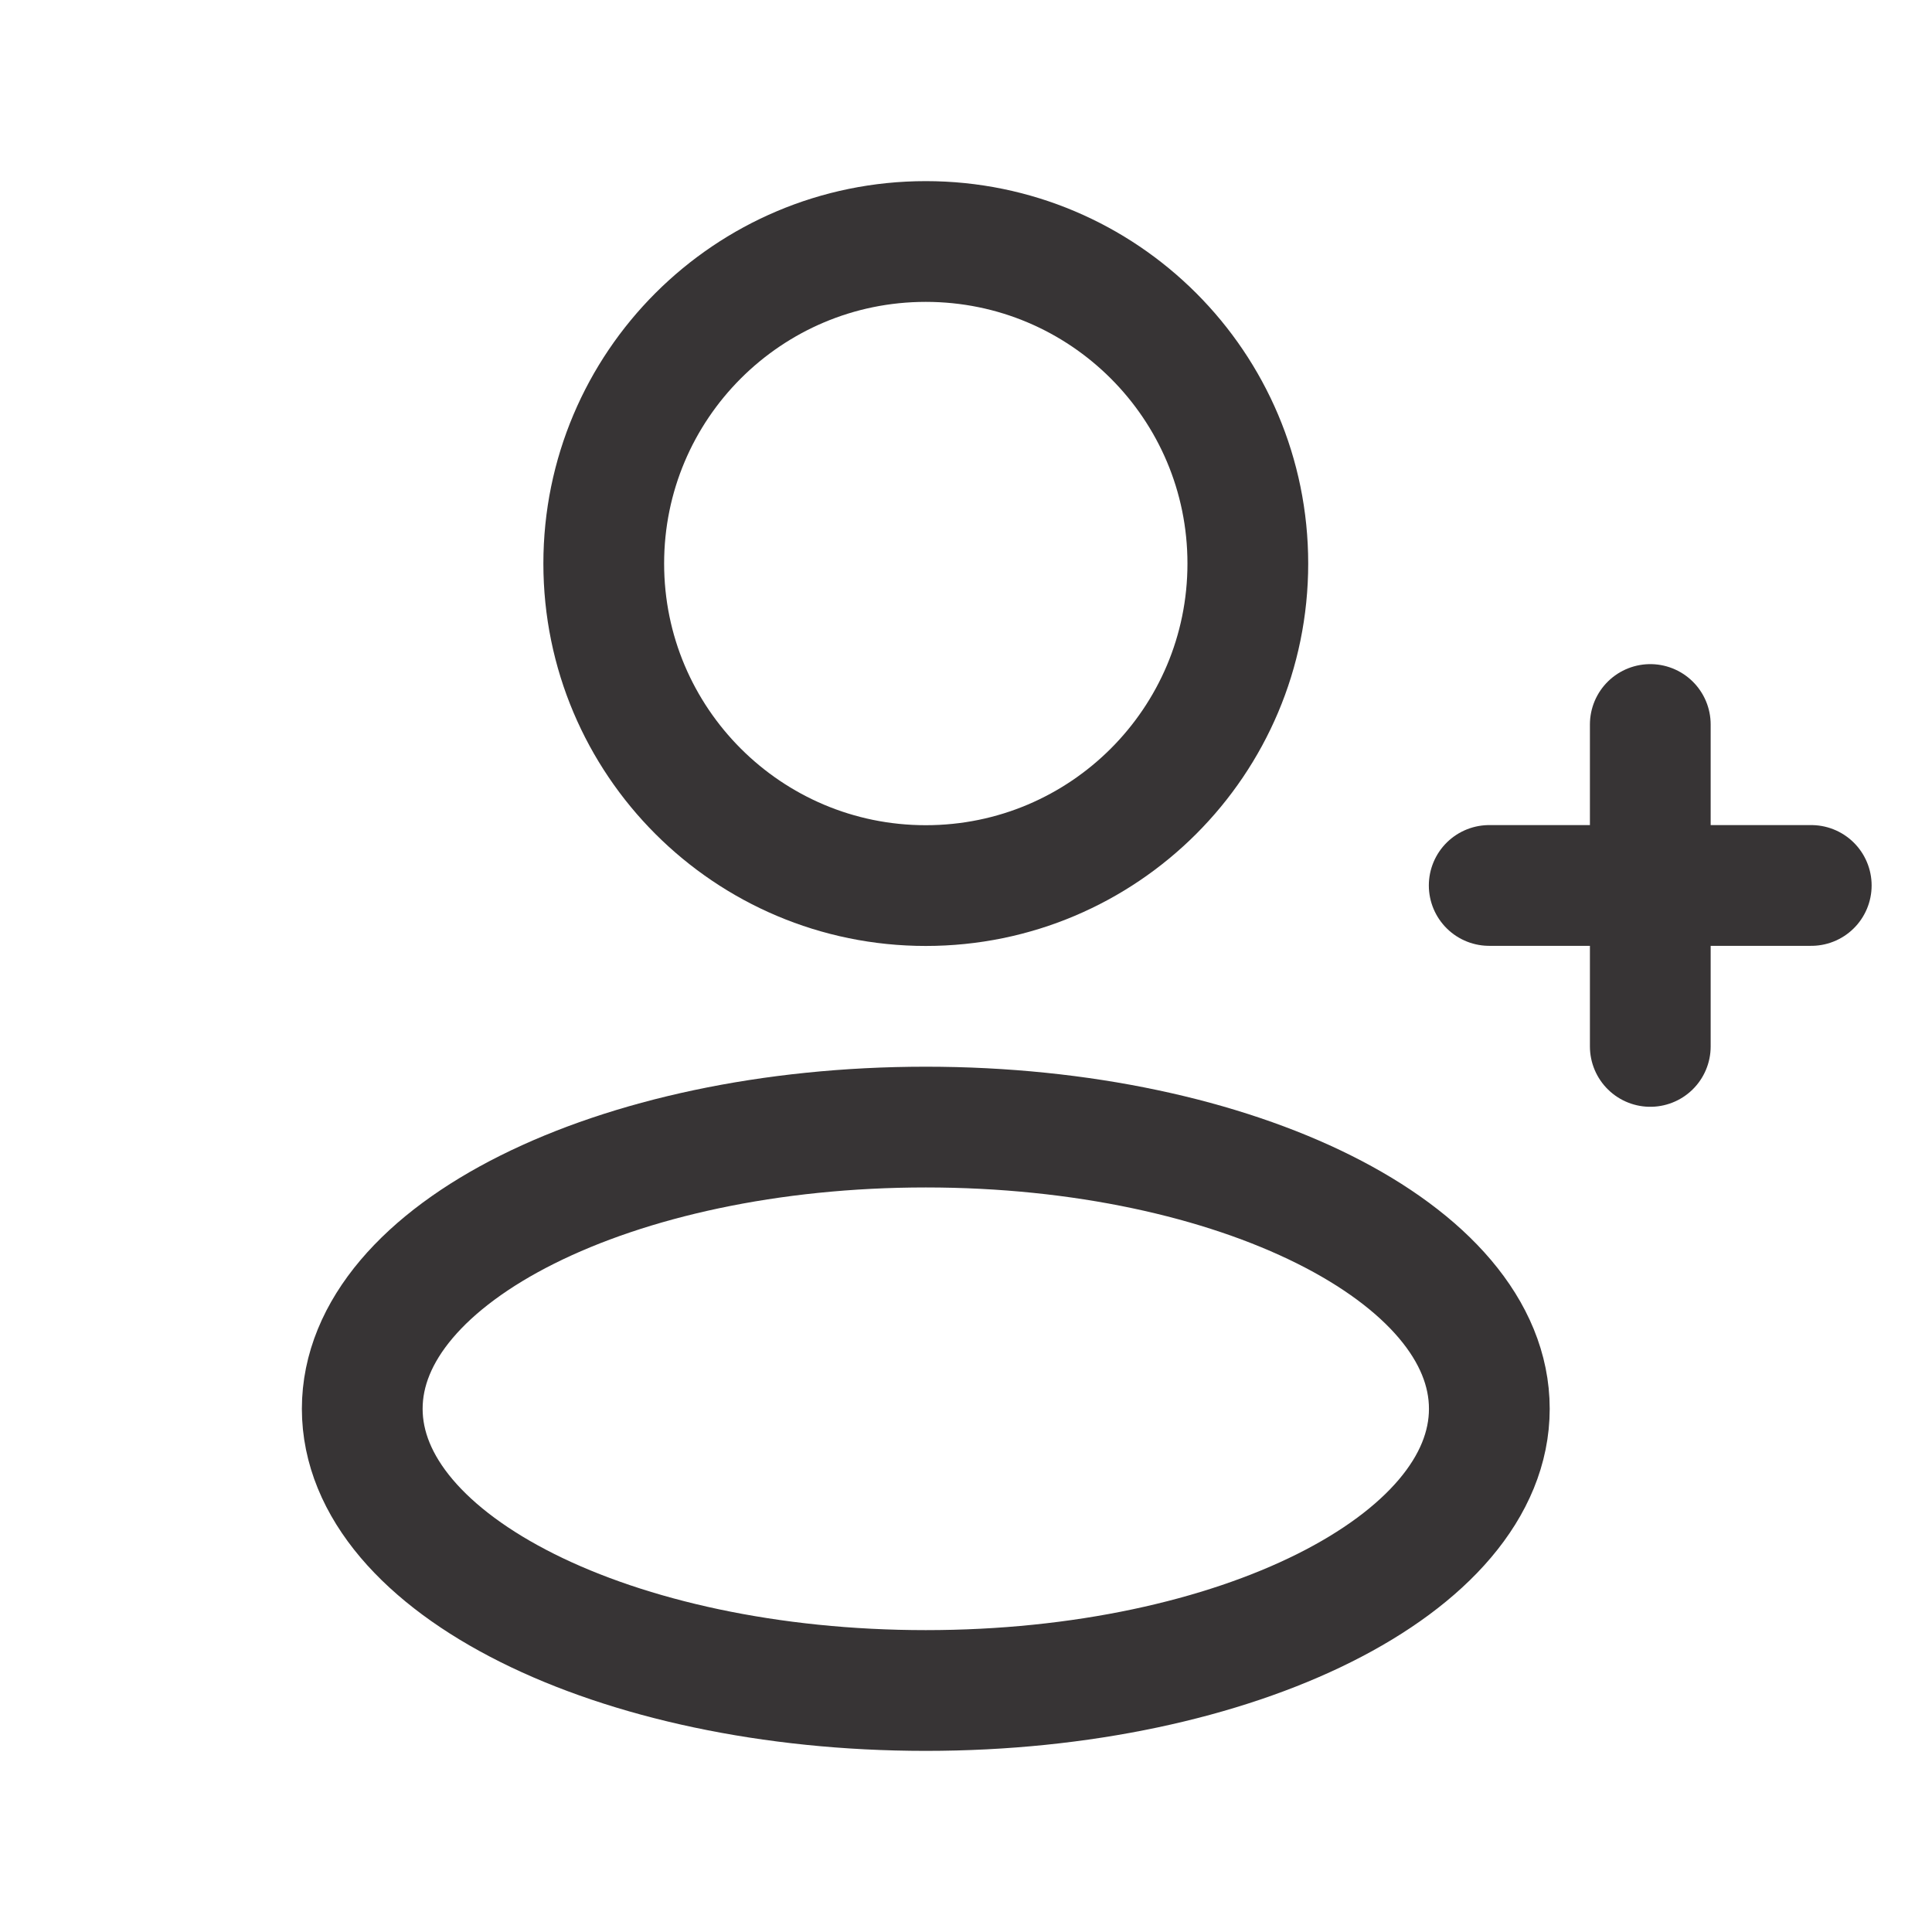
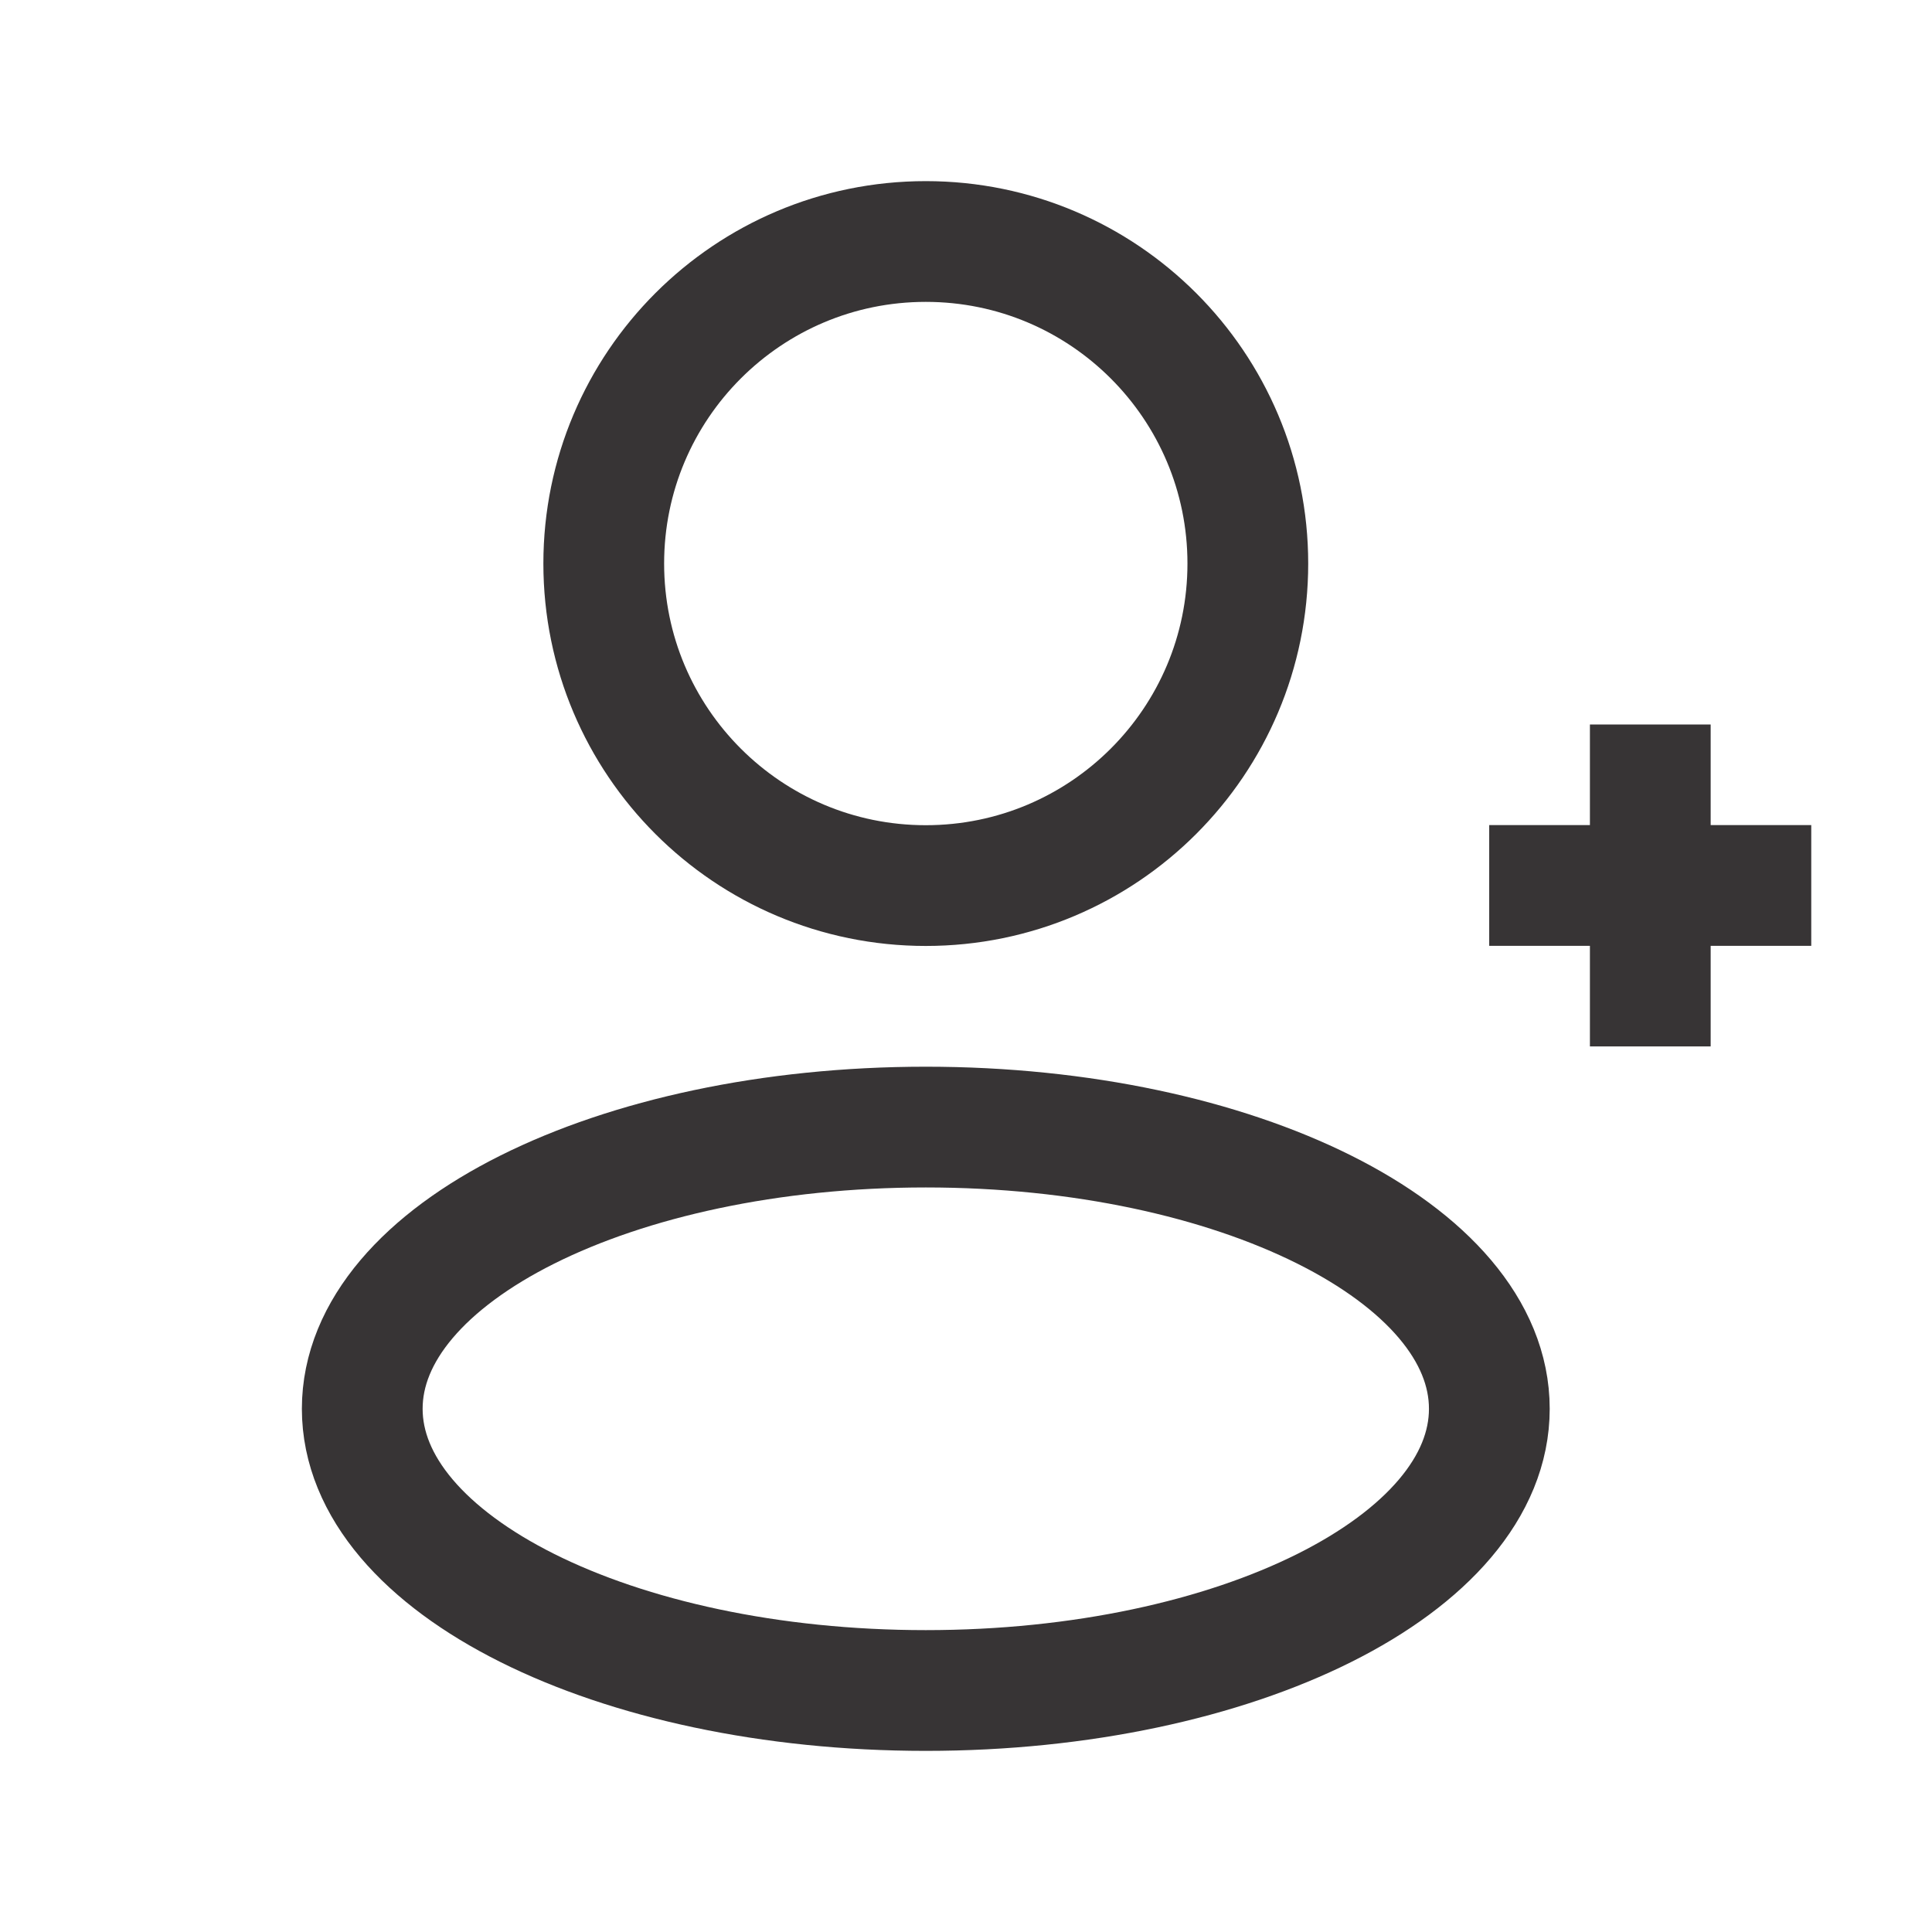
<svg xmlns="http://www.w3.org/2000/svg" width="16" height="16" viewBox="0 0 16 16" fill="none">
-   <ellipse cx="7.667" cy="11.667" rx="4.667" ry="2.333" stroke="#373435" stroke-linejoin="round" />
-   <ellipse cx="7.667" cy="4.667" rx="2.667" ry="2.667" stroke="#373435" stroke-linejoin="round" />
-   <path d="M15 7.333H12.333" stroke="#373435" stroke-linecap="round" />
-   <path d="M13.667 6L13.667 8.666" stroke="#373435" stroke-linecap="round" />
+   <ellipse cx="7.667" cy="11.667" rx="4.667" ry="2.333" stroke="#373435" strokeLinejoin="round" />
+   <ellipse cx="7.667" cy="4.667" rx="2.667" ry="2.667" stroke="#373435" strokeLinejoin="round" />
+   <path d="M15 7.333H12.333" stroke="#373435" strokeLinecap="round" />
+   <path d="M13.667 6L13.667 8.666" stroke="#373435" strokeLinecap="round" />
</svg>
